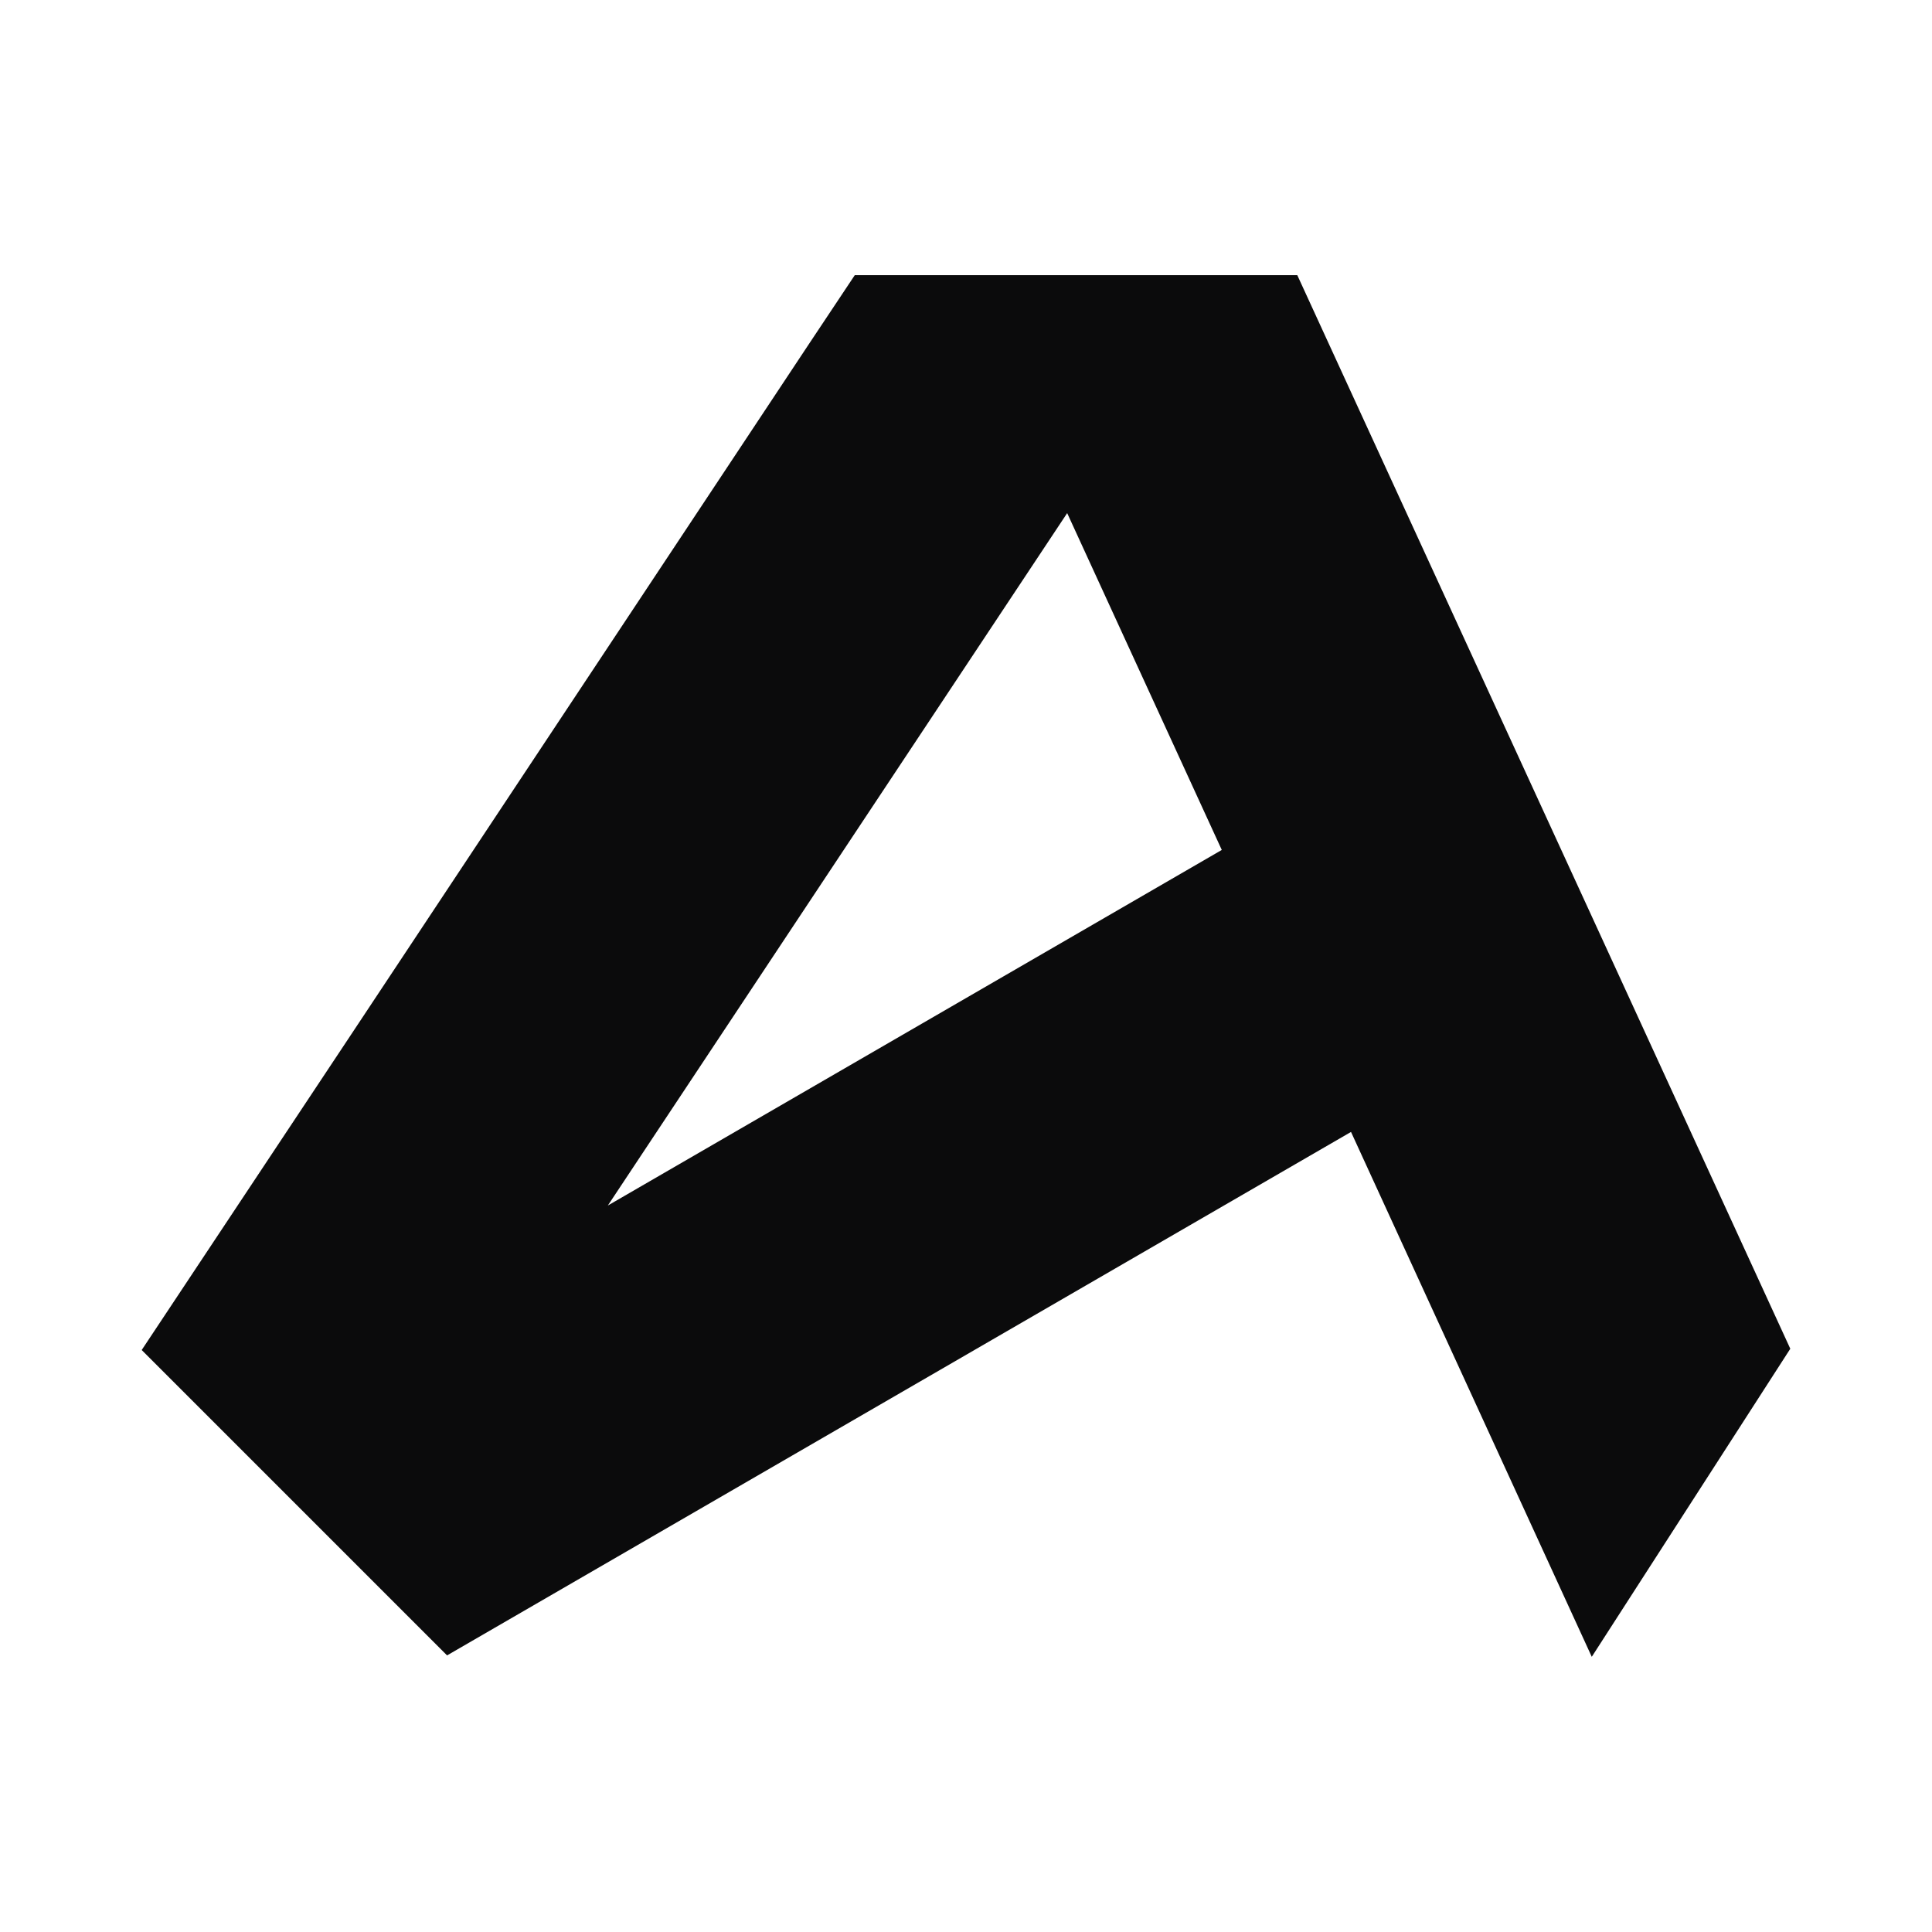
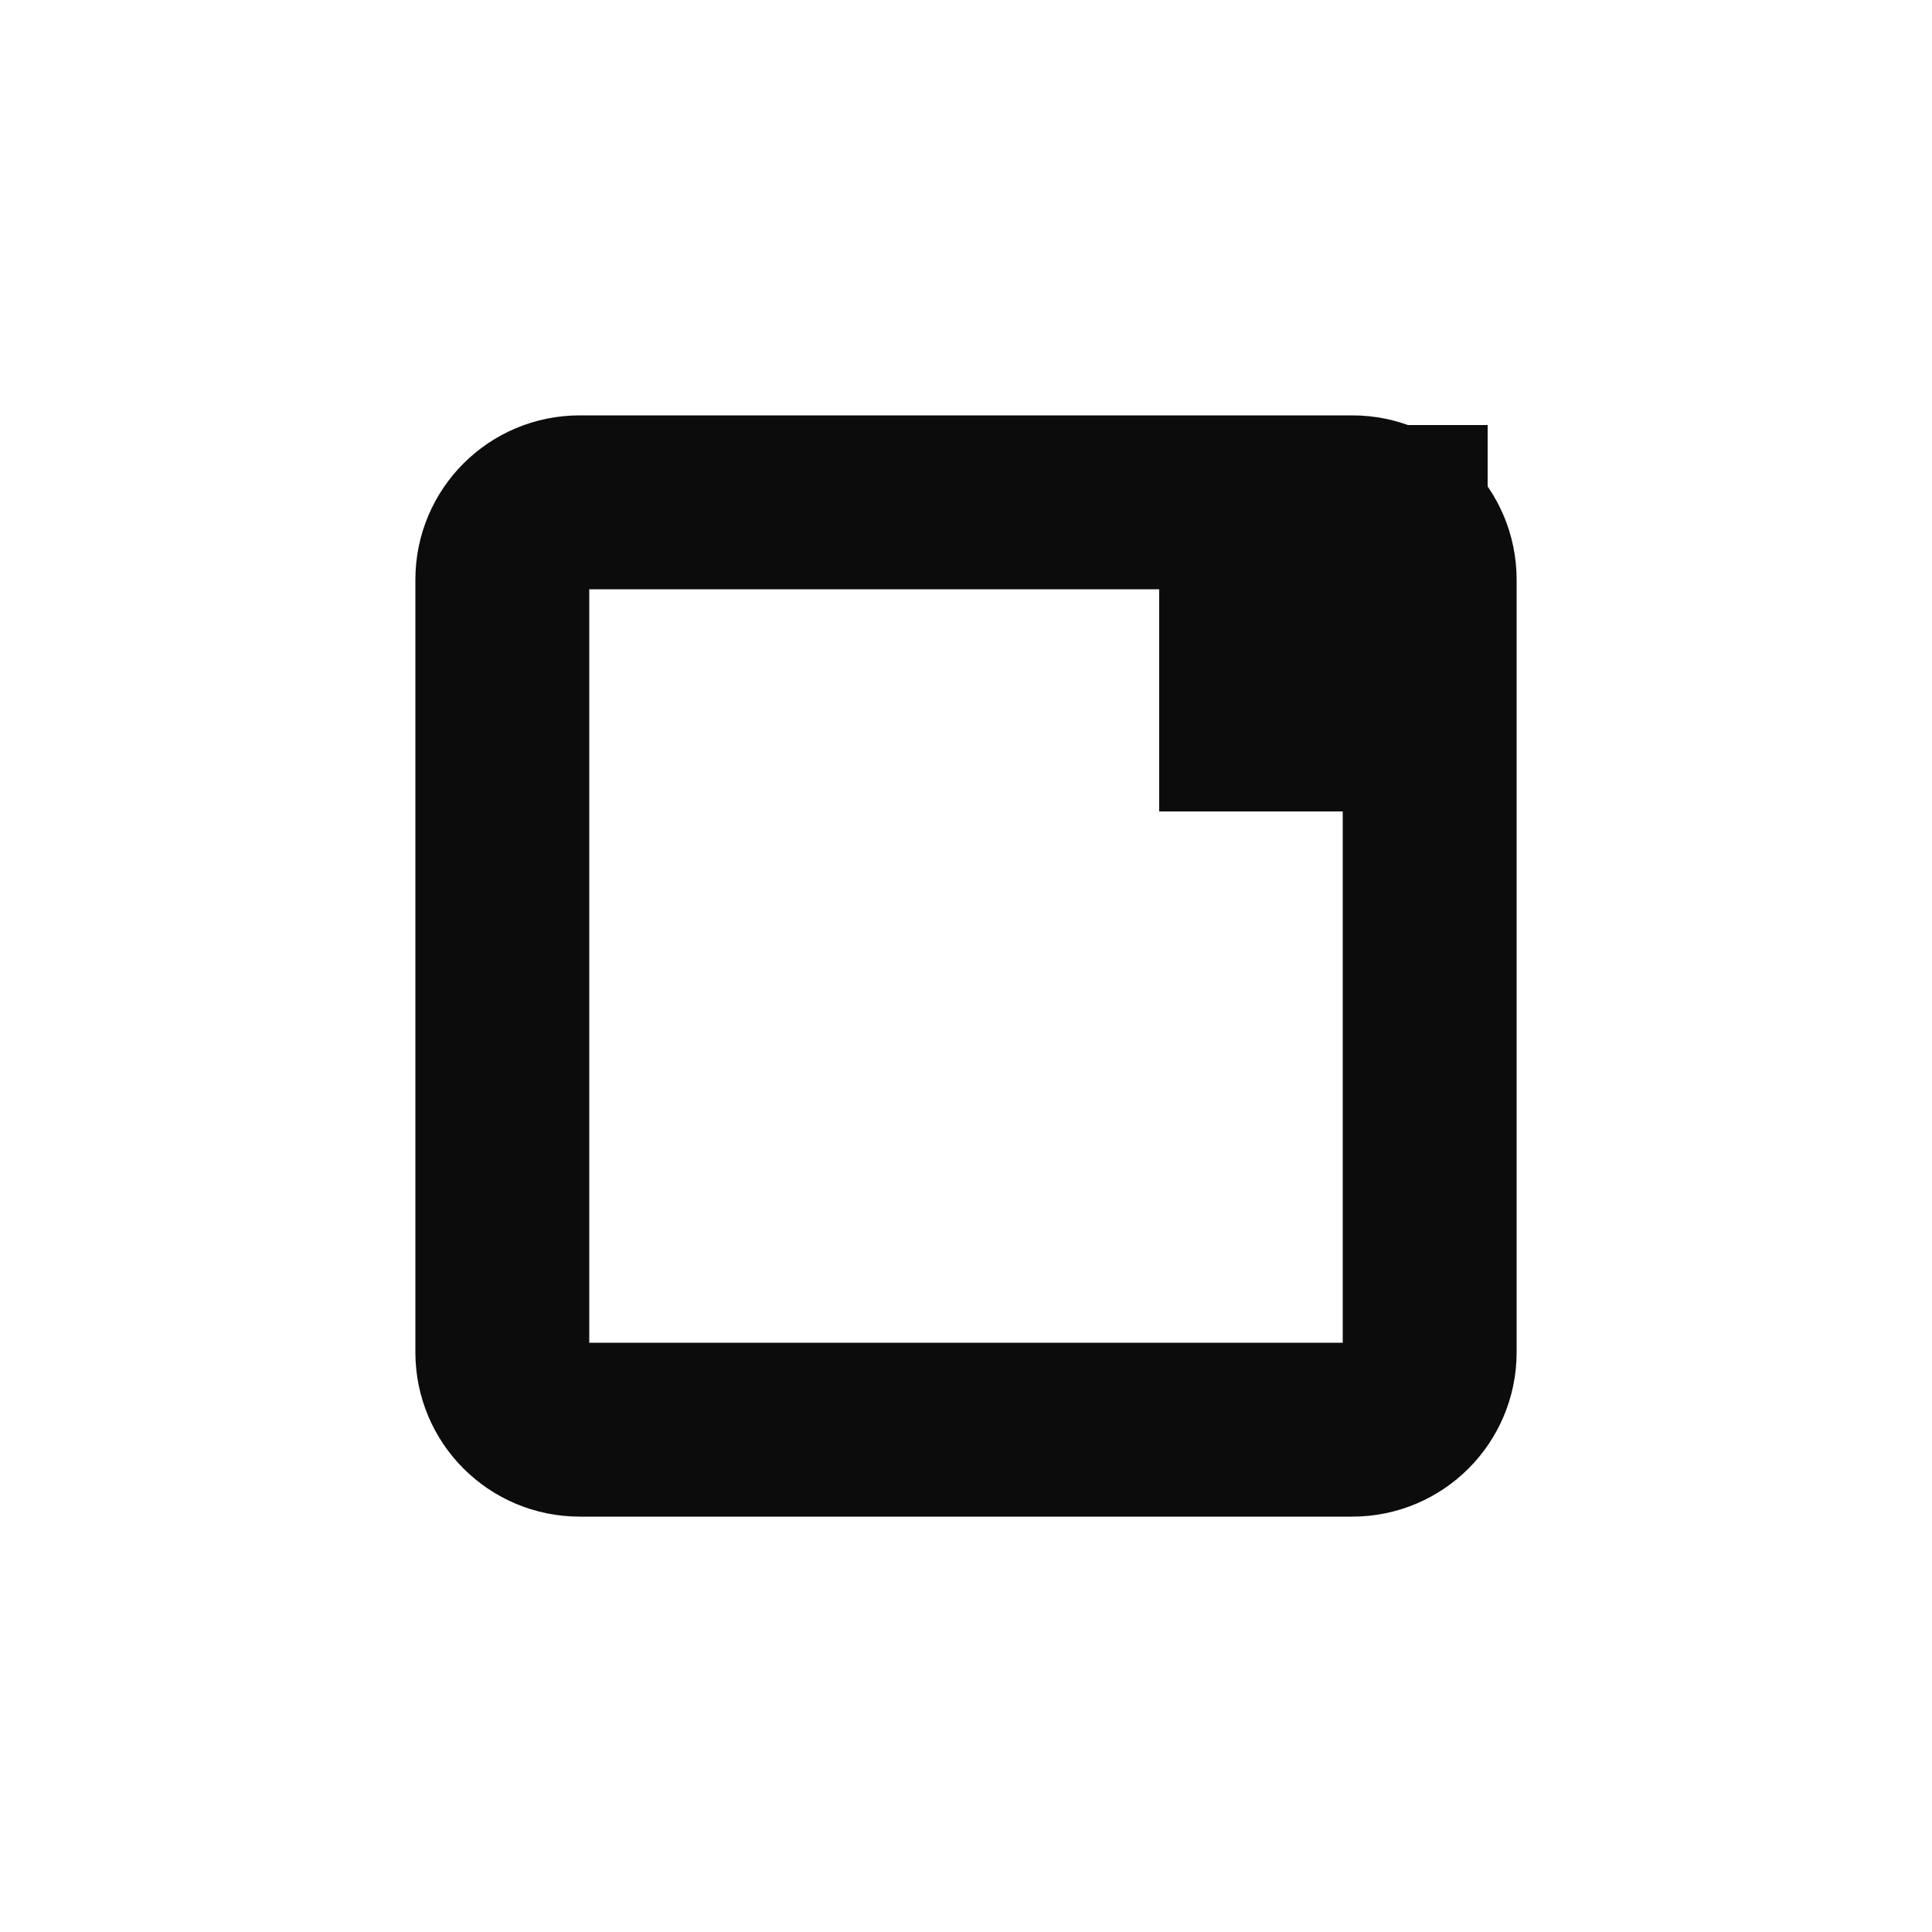
- <svg xmlns="http://www.w3.org/2000/svg" viewBox="-10 -19.42 136.34 136.34" role="img" aria-label="ArtCraft">
-   <path fill="#0b0b0c" d="M104.28,49.49L81.55,0h-31.23l-3.17,4.76L14.75,53.63,0,75.85l21.55,21.55,63.79-36.94,16.99,37.04,14.01-21.74-12.06-26.27ZM32.89,65.66l32.42-48.87,10.91,23.77-43.32,25.09Z" />
+ <svg xmlns="http://www.w3.org/2000/svg" viewBox="0 0 100 100">
+   <rect x="26" y="26" width="48" height="48" rx="4" fill="none" stroke="#0c0c0d" stroke-width="9" />
+   <rect x="60" y="22" width="17" height="20" fill="#0c0c0d" />
</svg>
